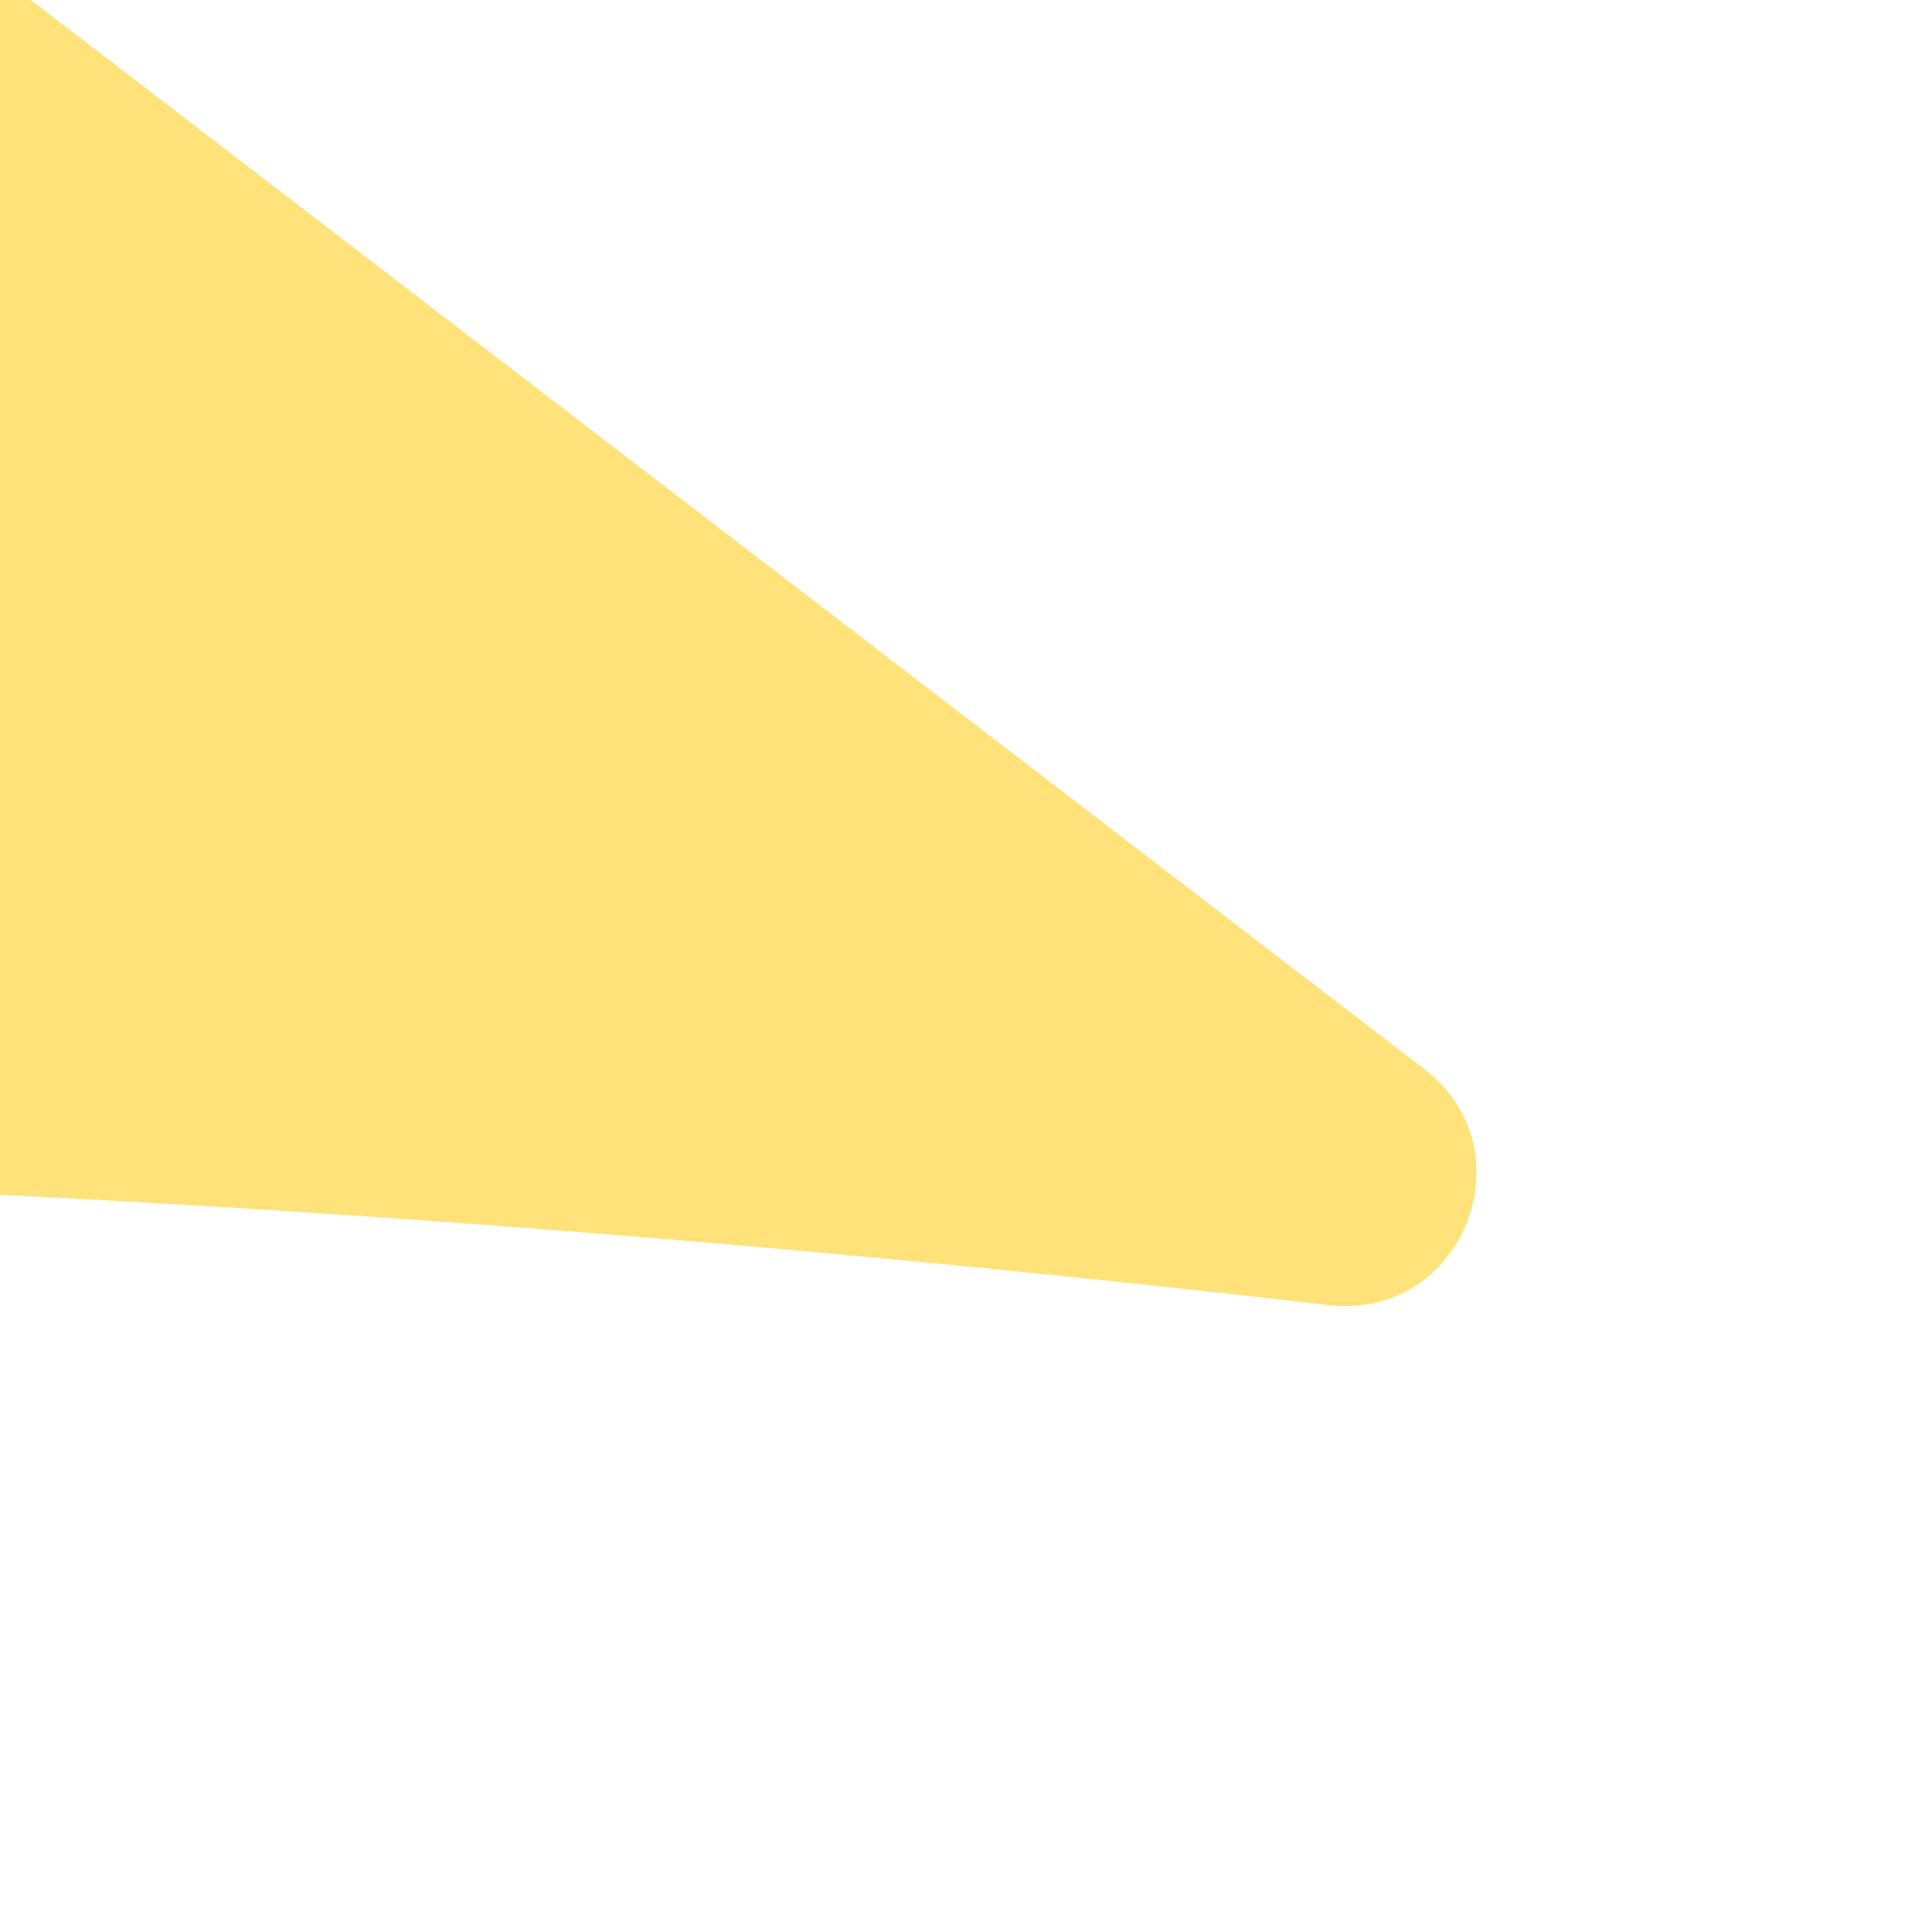
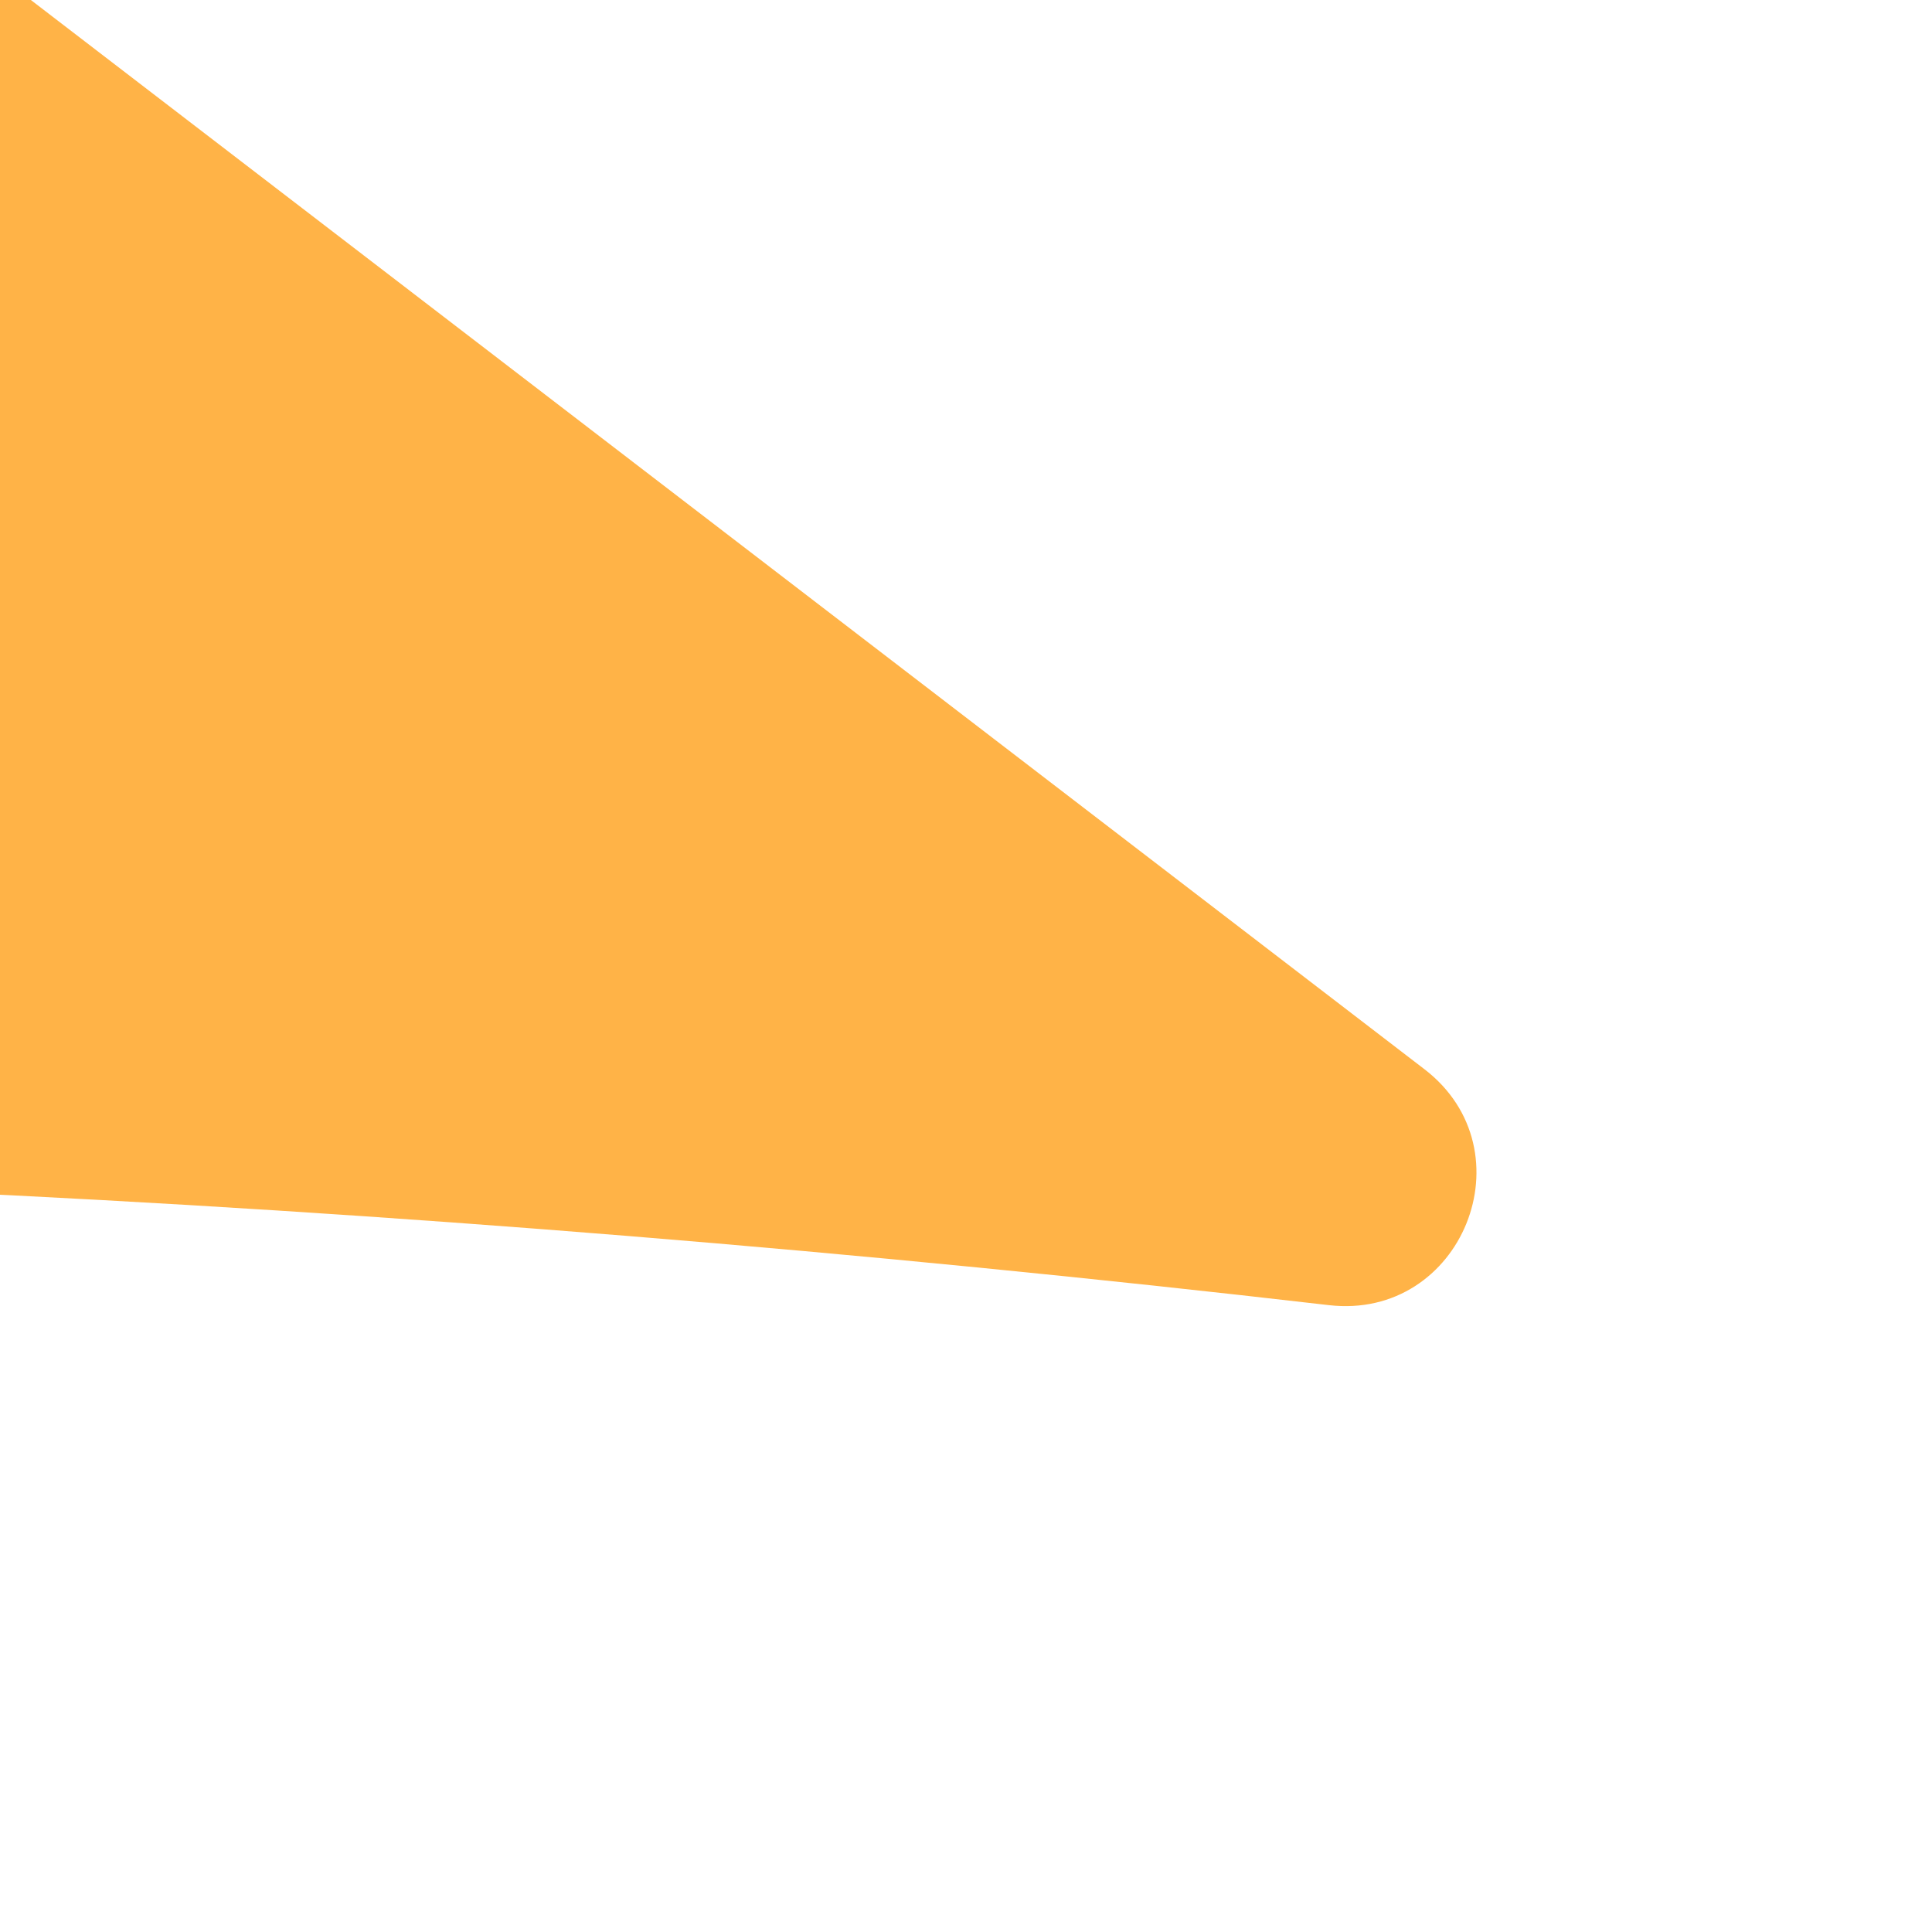
<svg xmlns="http://www.w3.org/2000/svg" width="1024" height="1024" viewBox="0 0 1024 1024">
-   <path fill="#FFE27A" fill-rule="nonzero" d="M754.95 566.68L-35.78 -40.00L-40.00 -40.00L-40.00 631.31C208.66 642.76 456.74 663.08 704.29 691.75C774.86 699.92 811.31 609.92 754.95 566.68Z" />
+   <path fill="#FFB347" fill-rule="nonzero" d="M754.95 566.68L-35.78 -40.00L-40.00 -40.00L-40.00 631.31C208.66 642.76 456.74 663.08 704.29 691.75C774.86 699.92 811.31 609.92 754.95 566.68Z" />
</svg>
